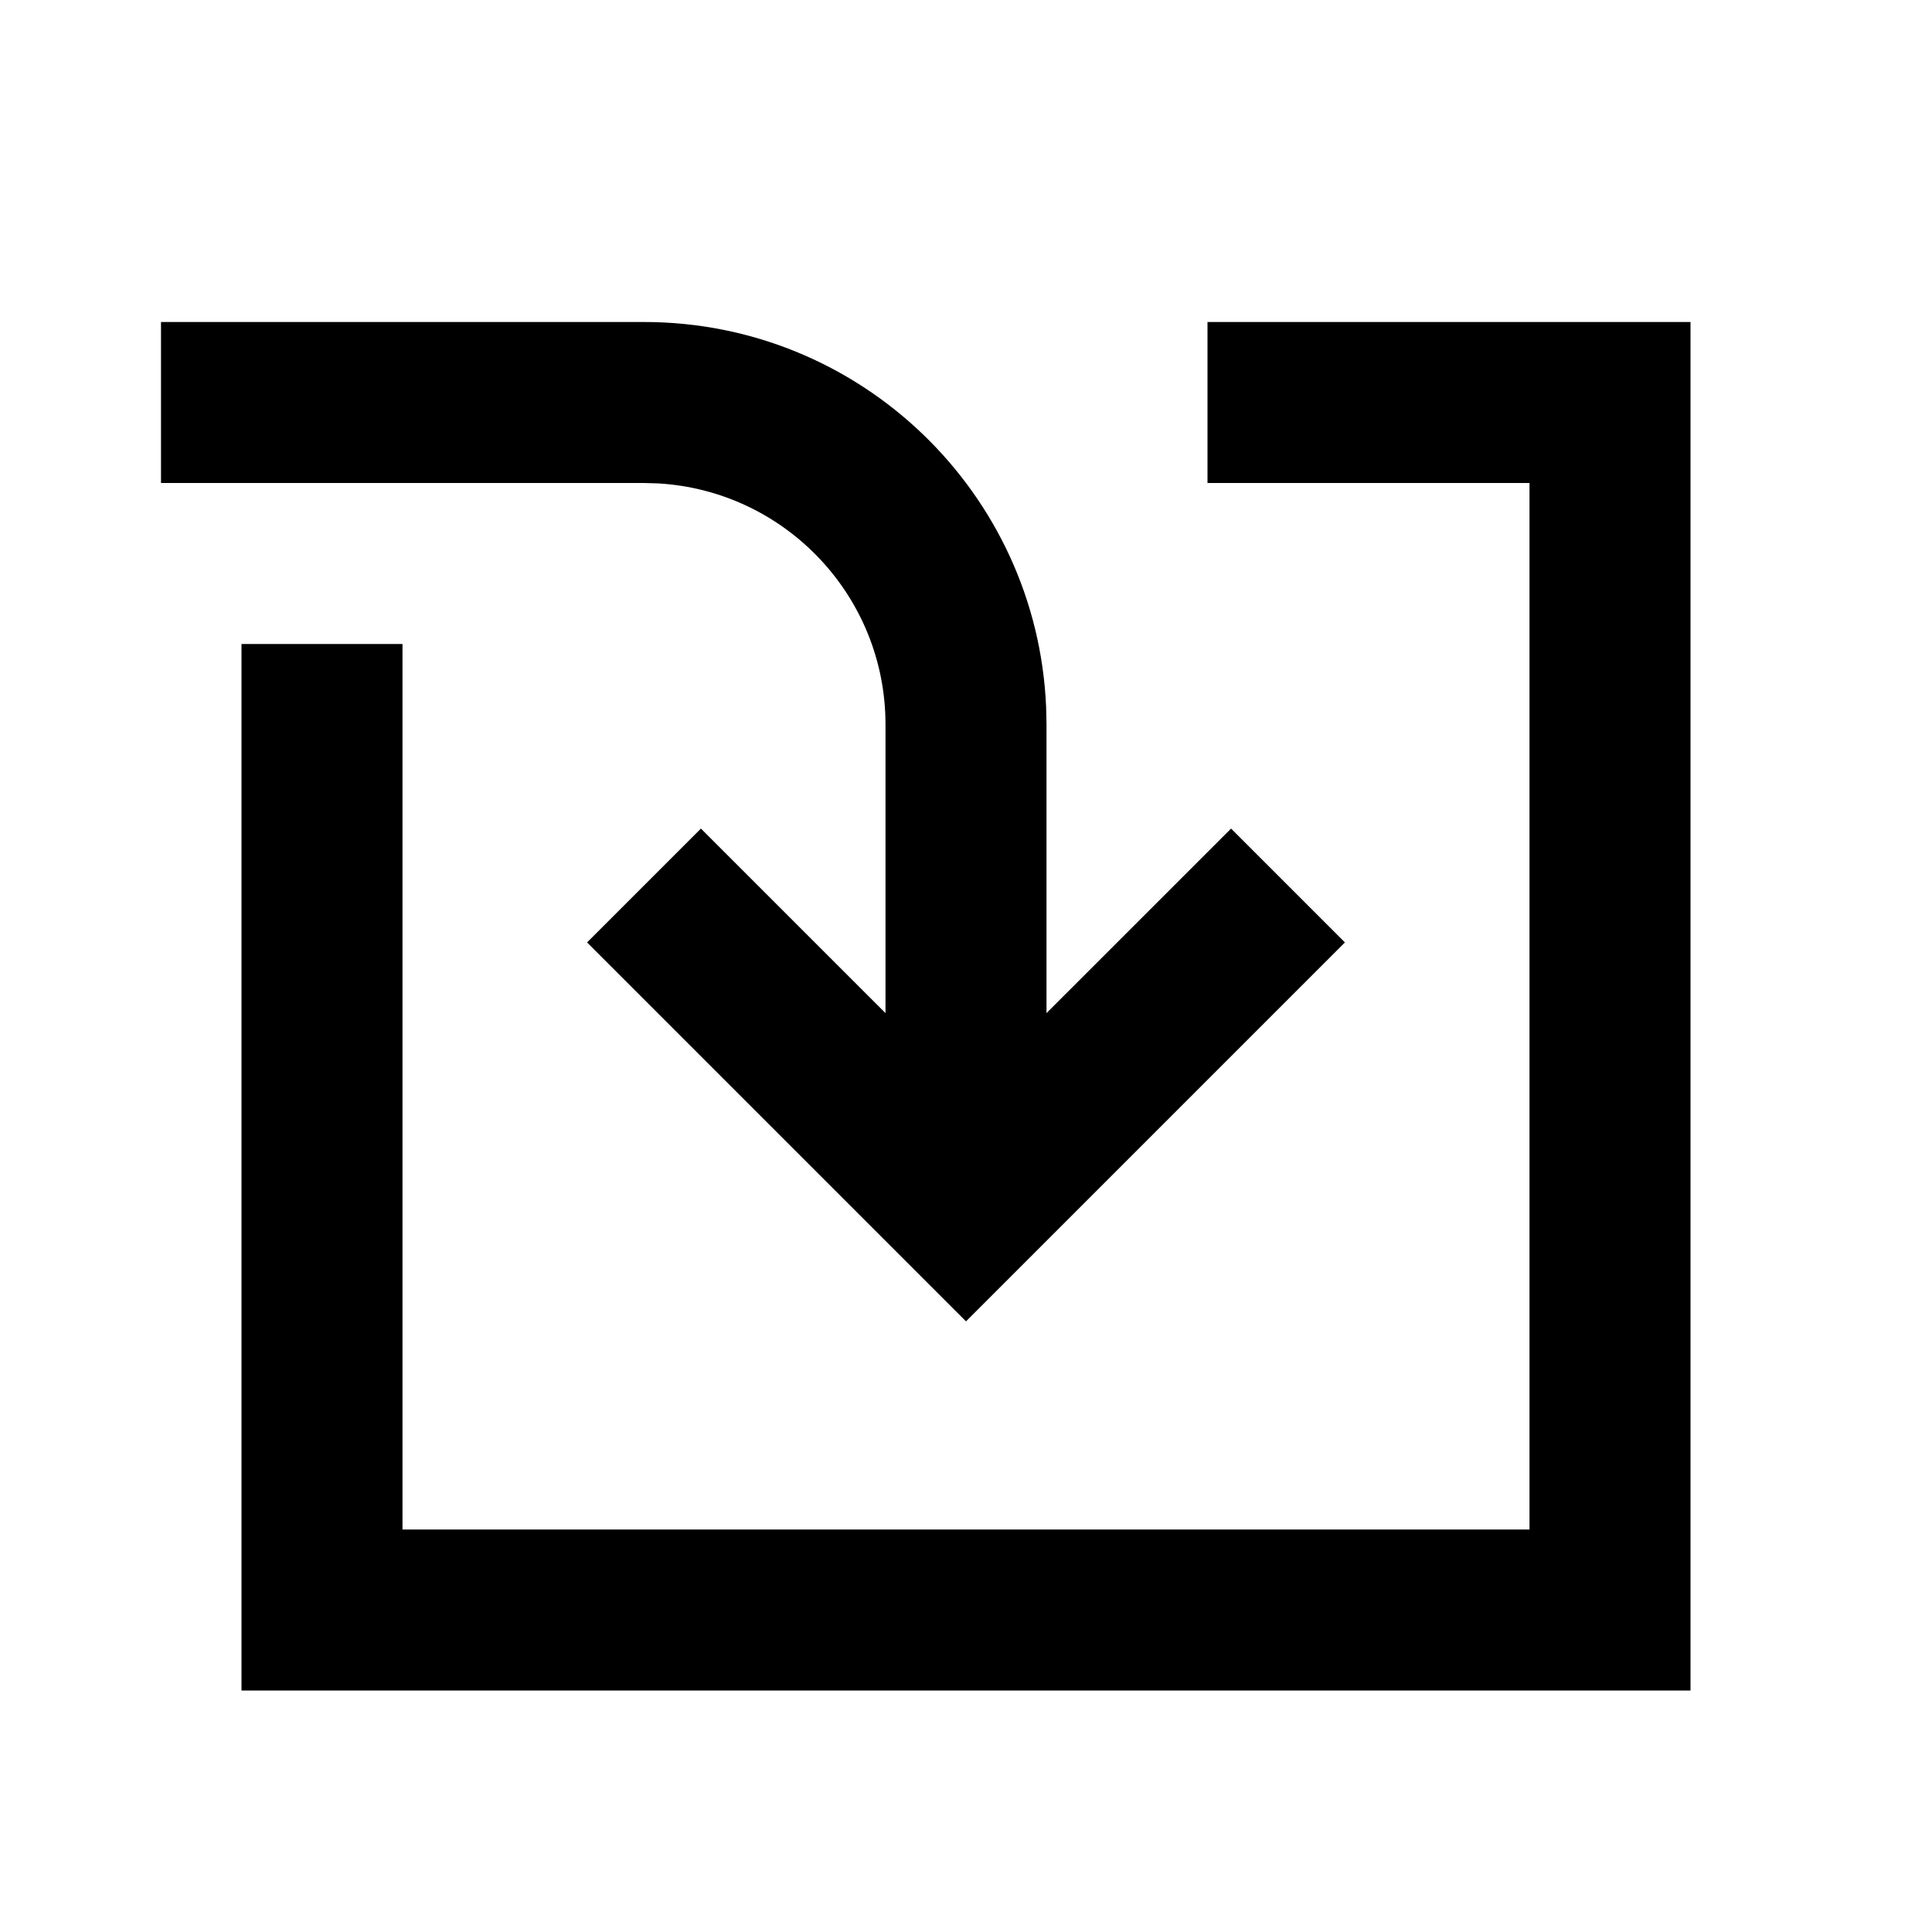
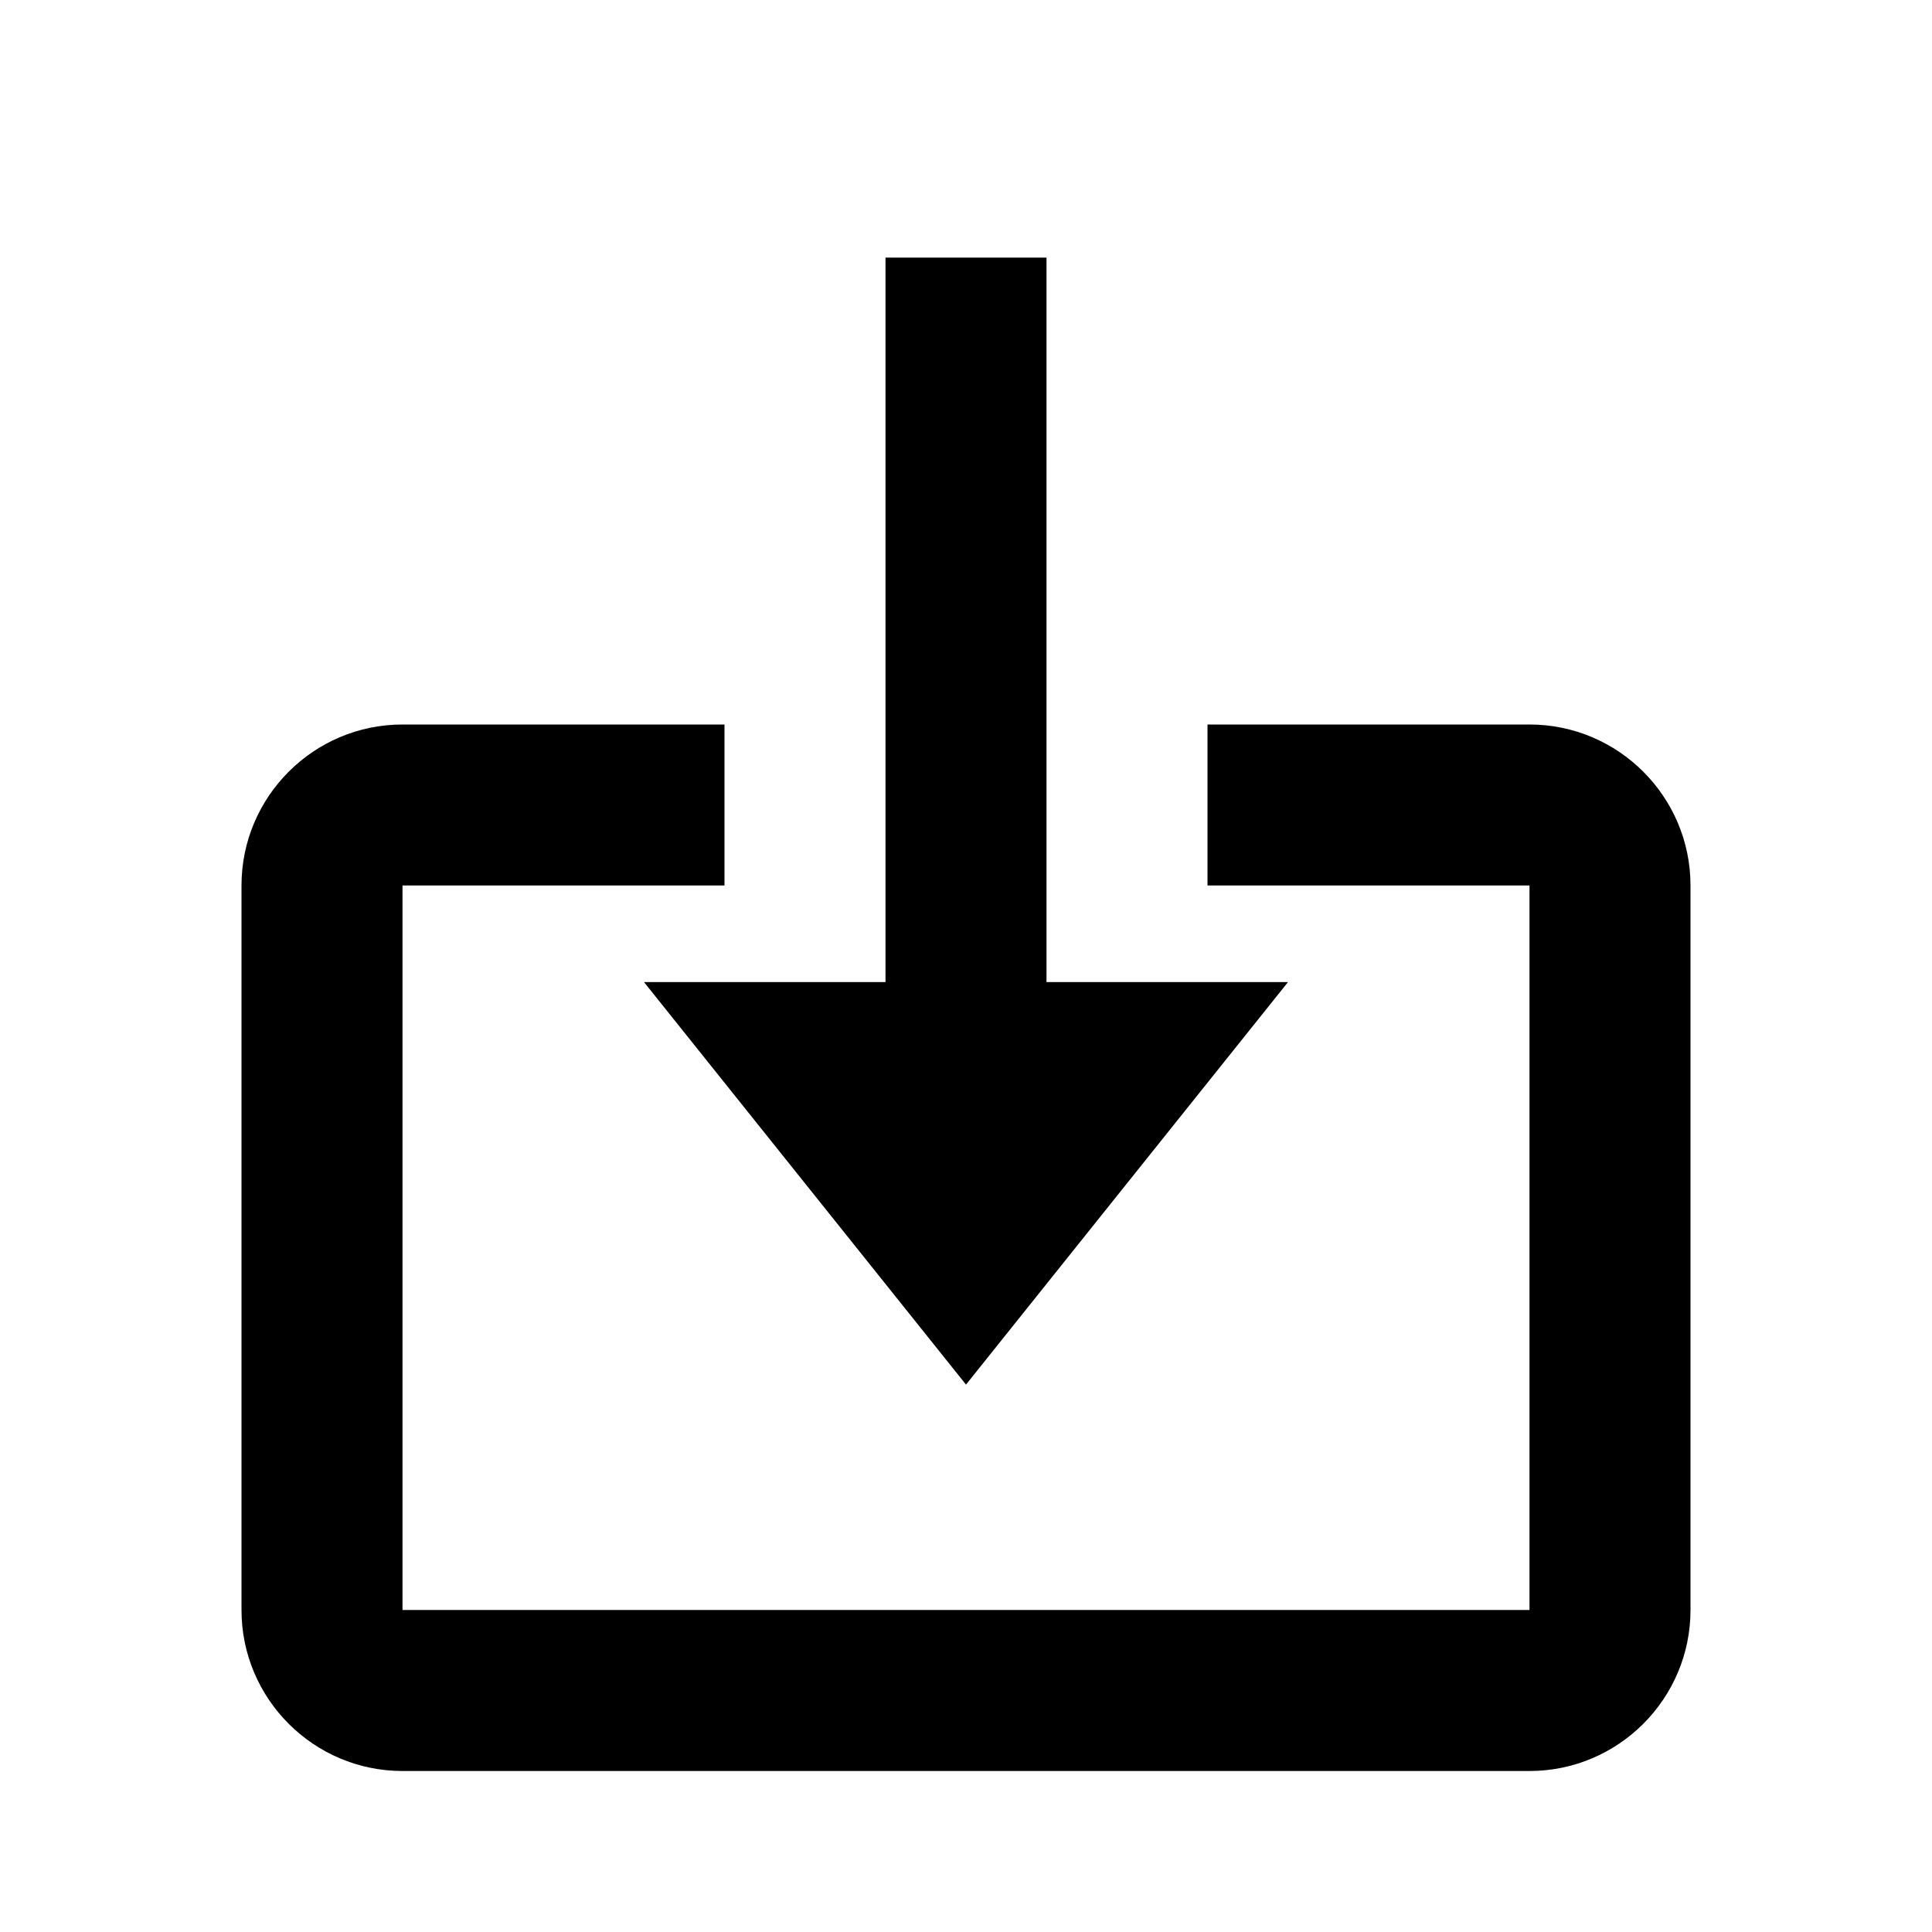
- <svg xmlns="http://www.w3.org/2000/svg" width="800px" height="800px" viewBox="0 0 512 512" version="1.1">
-   <g id="Page-1" stroke="none" stroke-width="1" fill="none" fill-rule="evenodd">
-     <g id="Combined-Shape" fill="#000000" transform="translate(42.66667, 85.33333)">
-       <path d="M405.333,-1.42108547e-14 L405.333,362.667 L21.333,362.667 L21.333,85.333 L64,85.333 L64,320 L362.667,320 L362.667,42.667 L277.333,42.667 L277.333,-1.42108547e-14 L405.333,-1.42108547e-14 Z M128,-1.42108547e-14 C185.36,-1.42108547e-14 232.145,45.276 234.568,102.04 L234.667,106.667 L234.666,183.152 L283.582,134.248 L313.752,164.418 L213.333,264.837 L112.915,164.418 L143.085,134.248 L192,183.152 L192,106.667 C192,72.583 165.356,44.722 131.76,42.775 L128,42.667 L7.10542736e-15,42.667 L7.10542736e-15,-1.42108547e-14 L128,-1.42108547e-14 Z">
- 
- </path>
-     </g>
-   </g>
+ <svg xmlns="http://www.w3.org/2000/svg" width="800" height="800" viewBox="0 0 24 24">
+   <path d="M11 3.2h2v9h3l-4 5-4-5h3z" />
+   <path d="M5 22h14c1.103 0 2-.897 2-2v-9c0-1.103-.897-2-2-2h-4v2h4v9H5v-9h4V9H5c-1.103 0-2 .897-2 2v9c0 1.103.897 2 2 2z" />
</svg>
